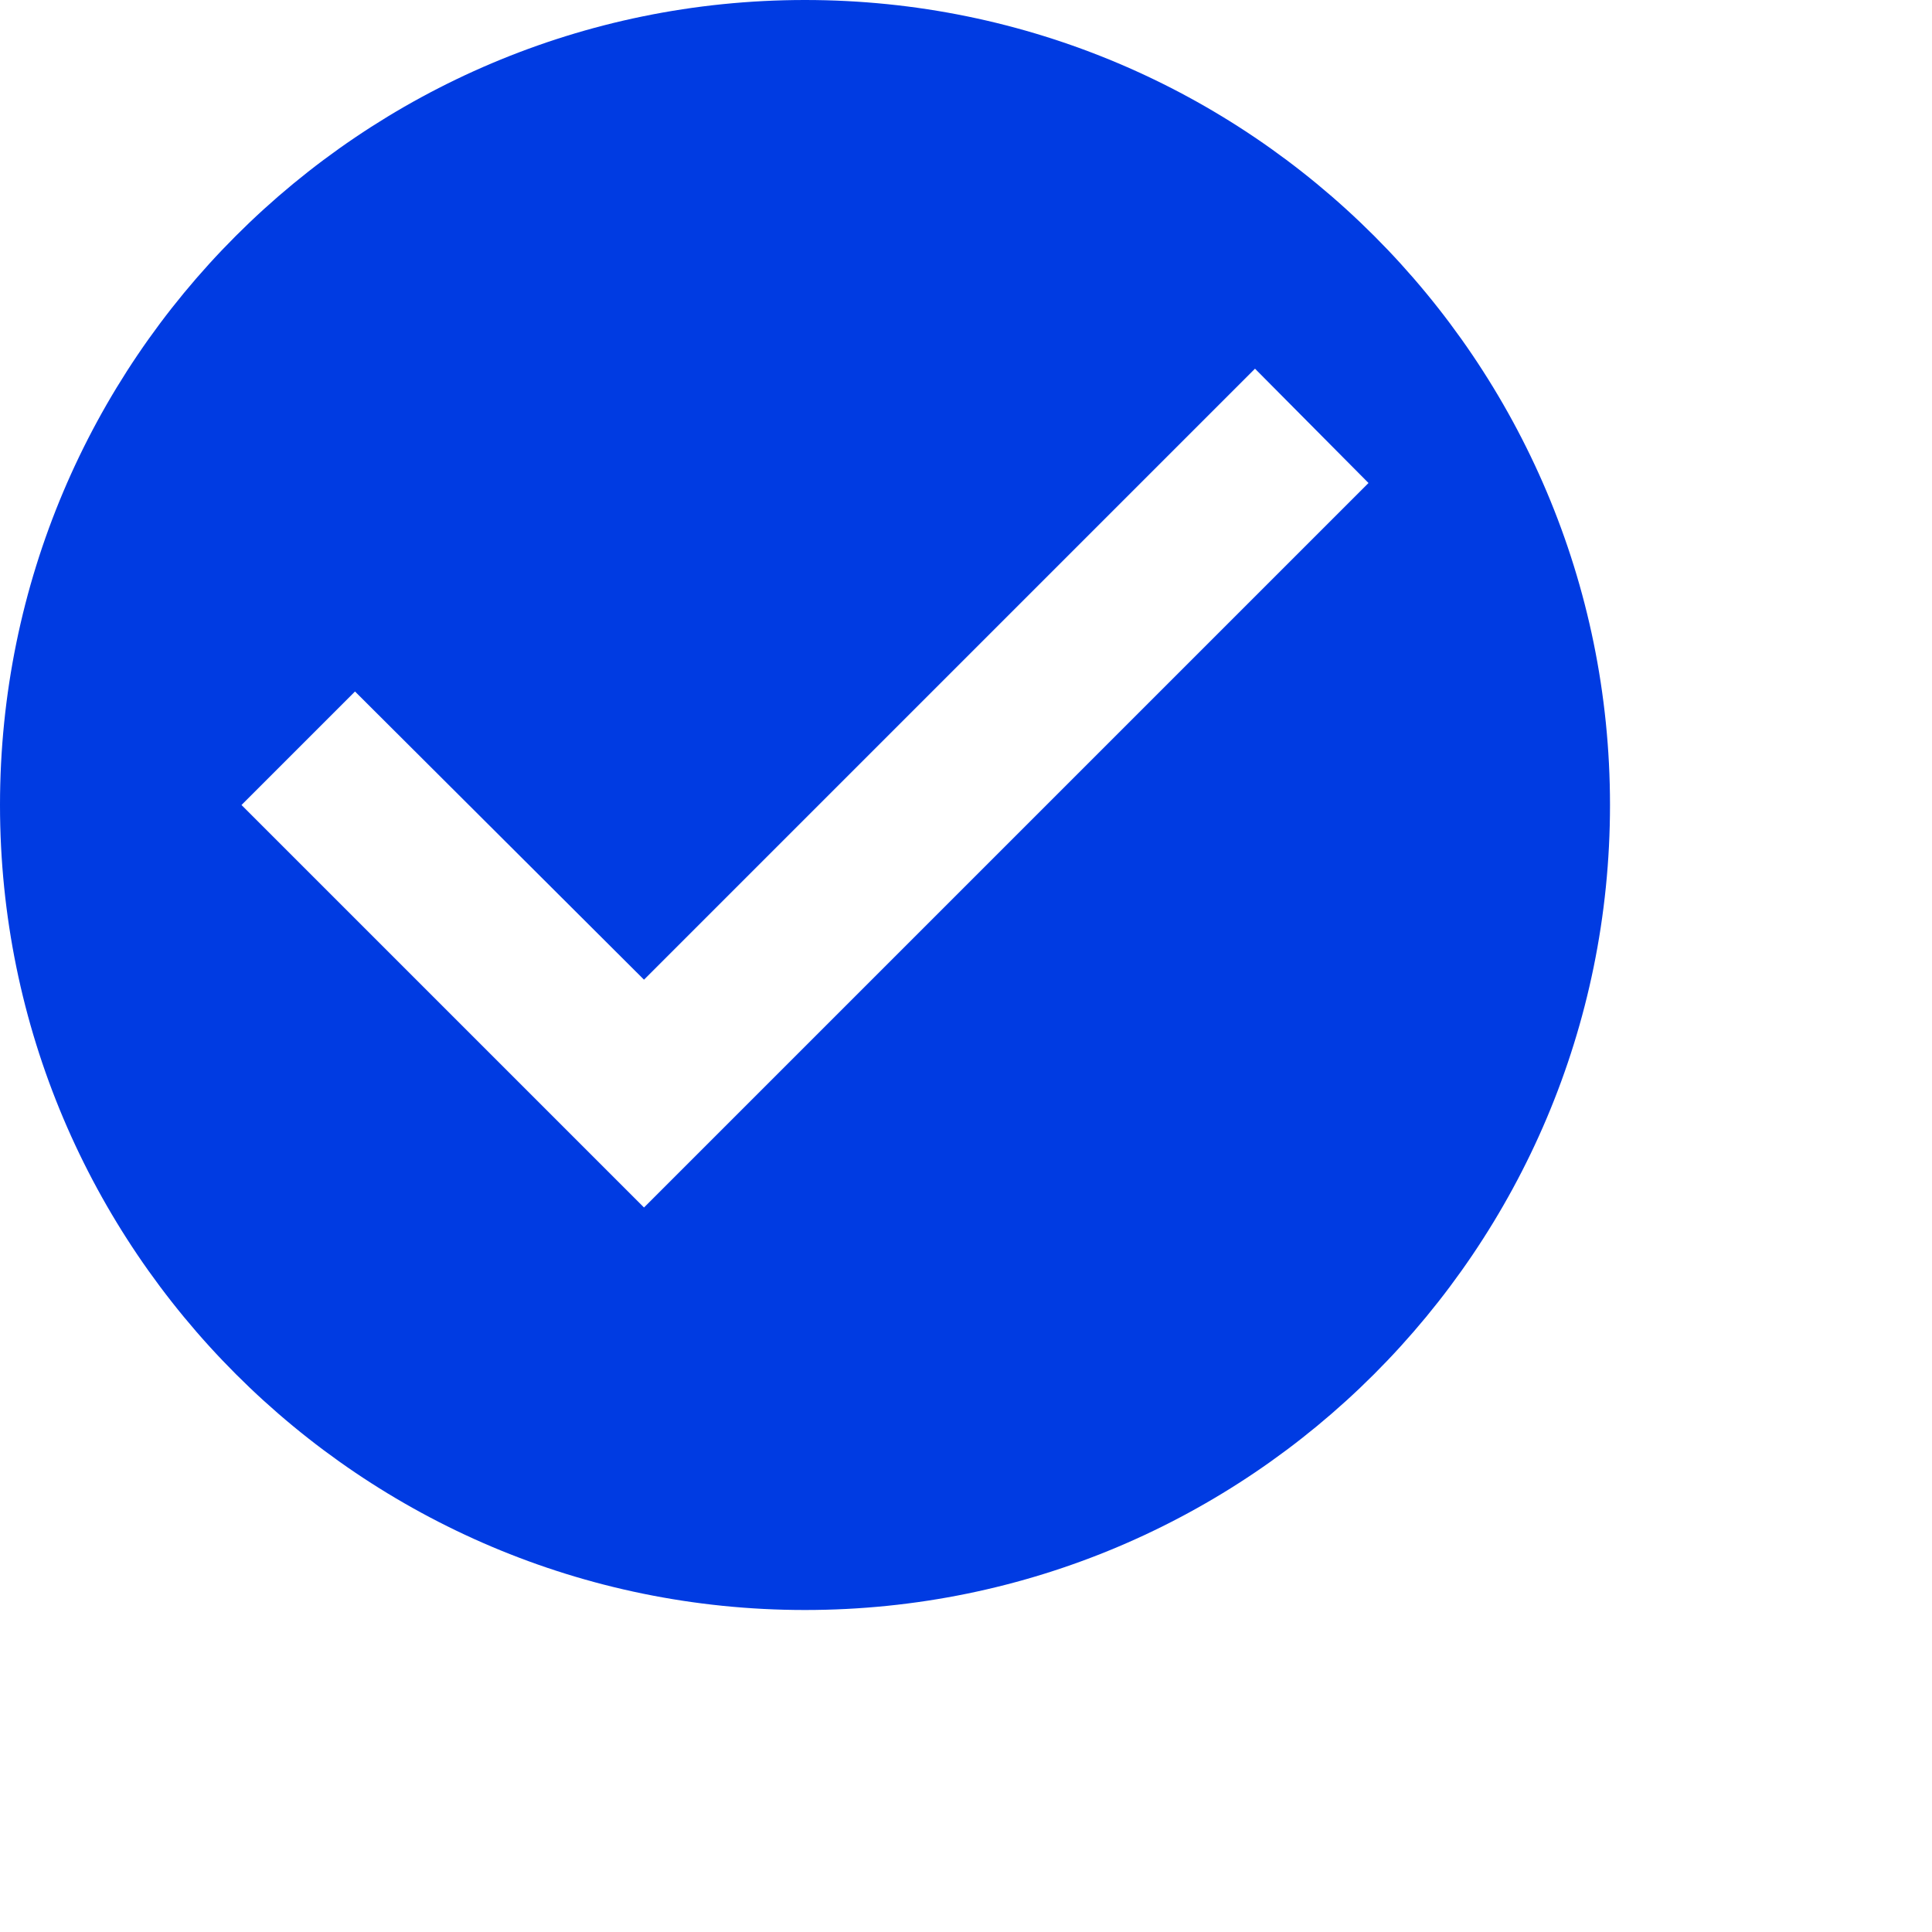
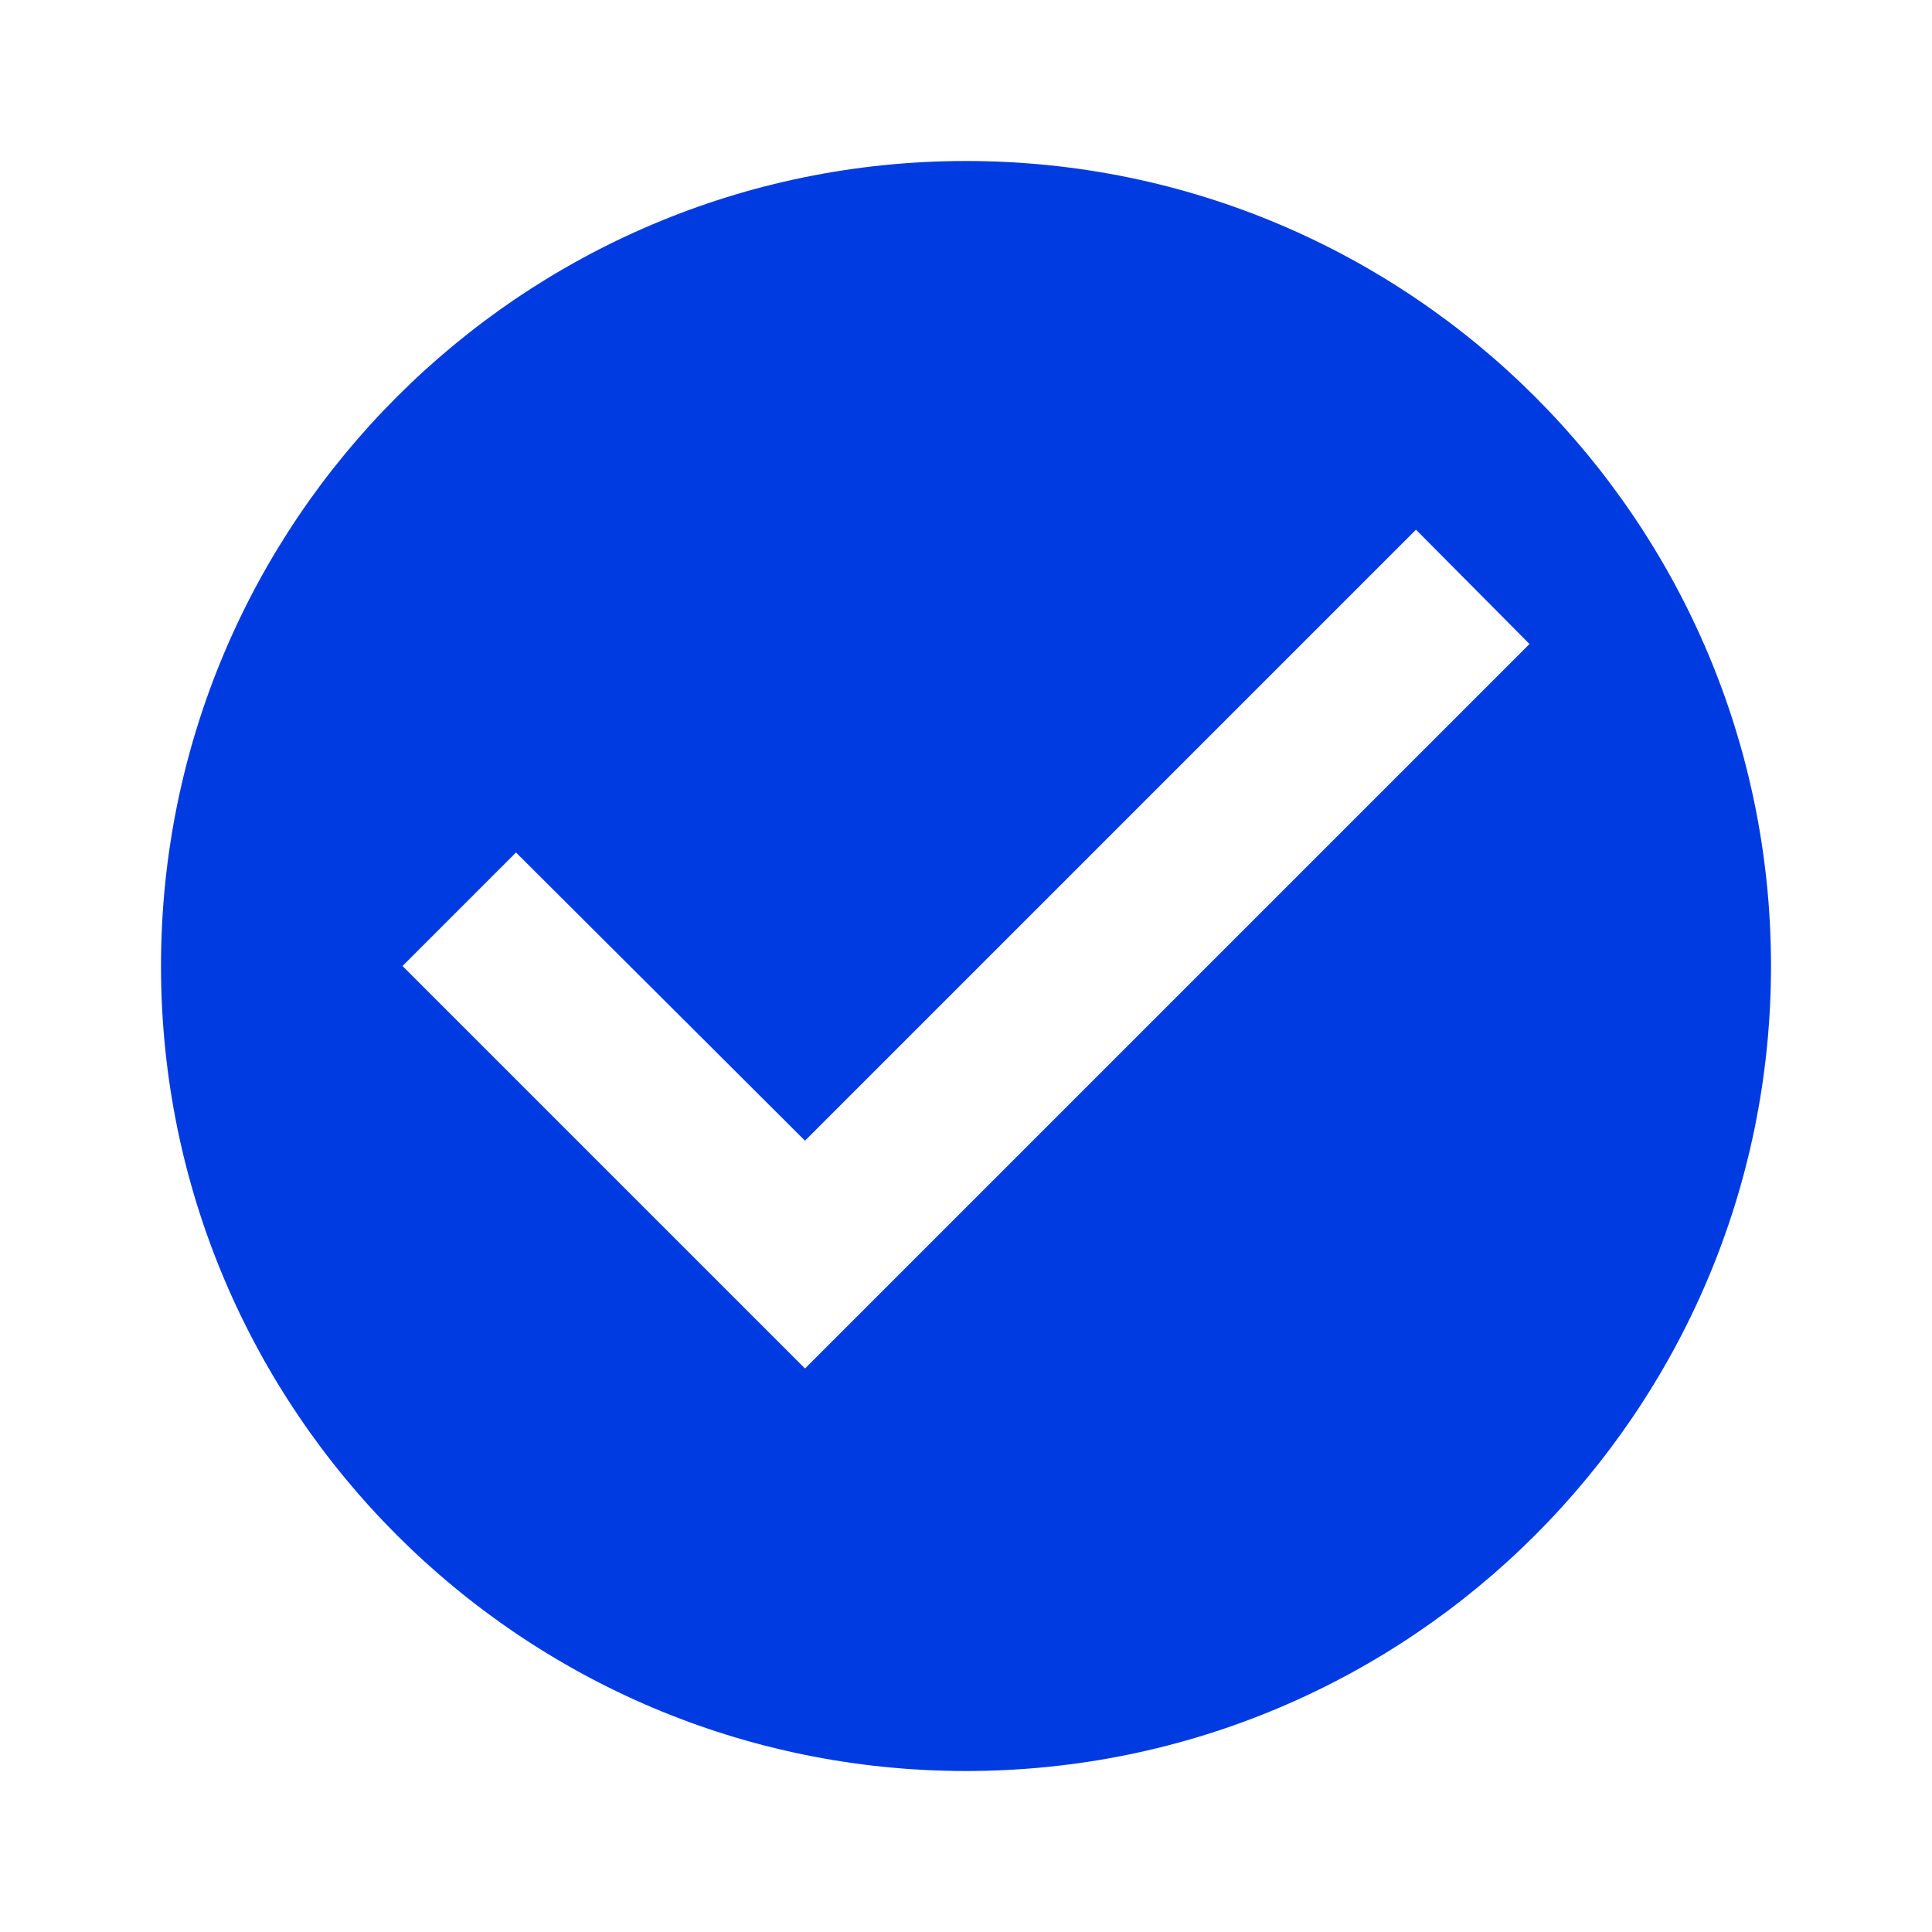
<svg xmlns="http://www.w3.org/2000/svg" width="24" height="24" viewBox="0 0 24 24" fill="none">
-   <path d="M10 0C4.48 0 0 4.48 0 10C0 15.52 4.48 20 10 20C15.52 20 20 15.52 20 10C20 4.48 15.52 0 10 0ZM8 15L3 10L4.41 8.59L8 12.17L15.59 4.58L17 6L8 15Z" fill="#003be2" />
+   <g transform="translate(2, 2)">
+     <path d="M10 0C4.48 0 0 4.48 0 10C0 15.52 4.48 20 10 20C15.52 20 20 15.52 20 10C20 4.48 15.52 0 10 0ZM8 15L3 10L4.41 8.59L8 12.17L15.59 4.58L17 6L8 15Z" fill="#003be2" />
+   </g>
</svg>
